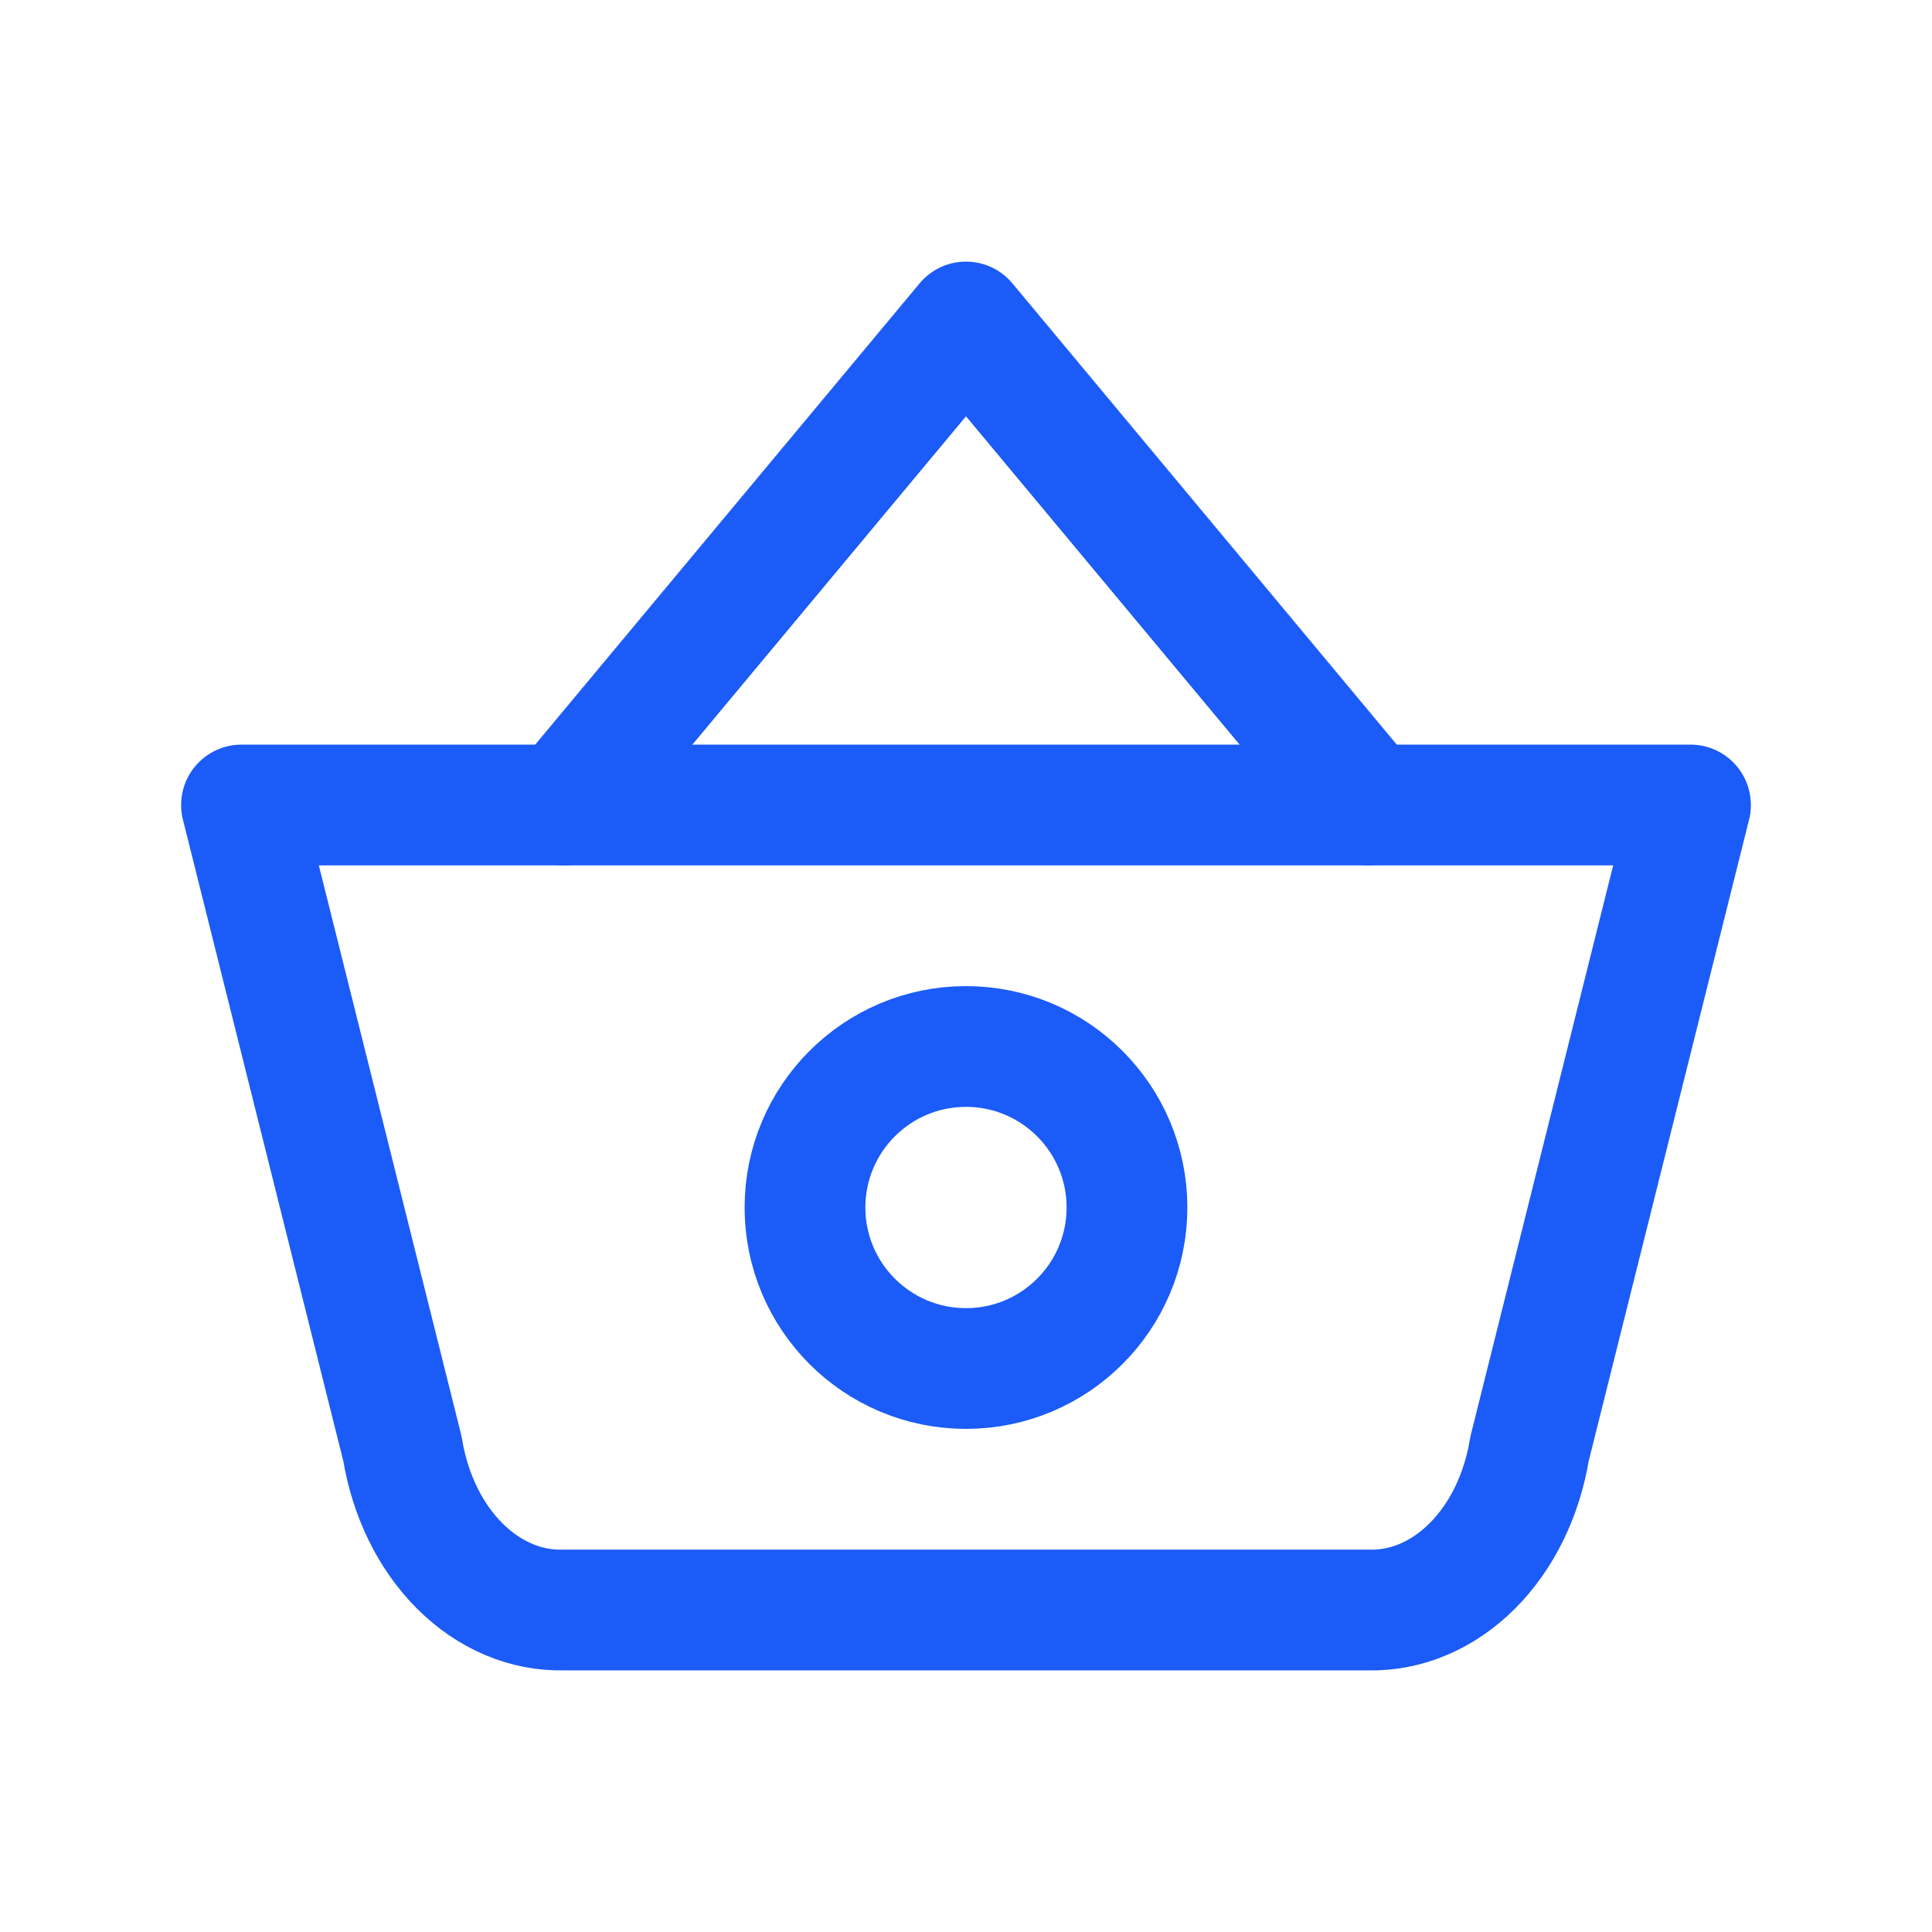
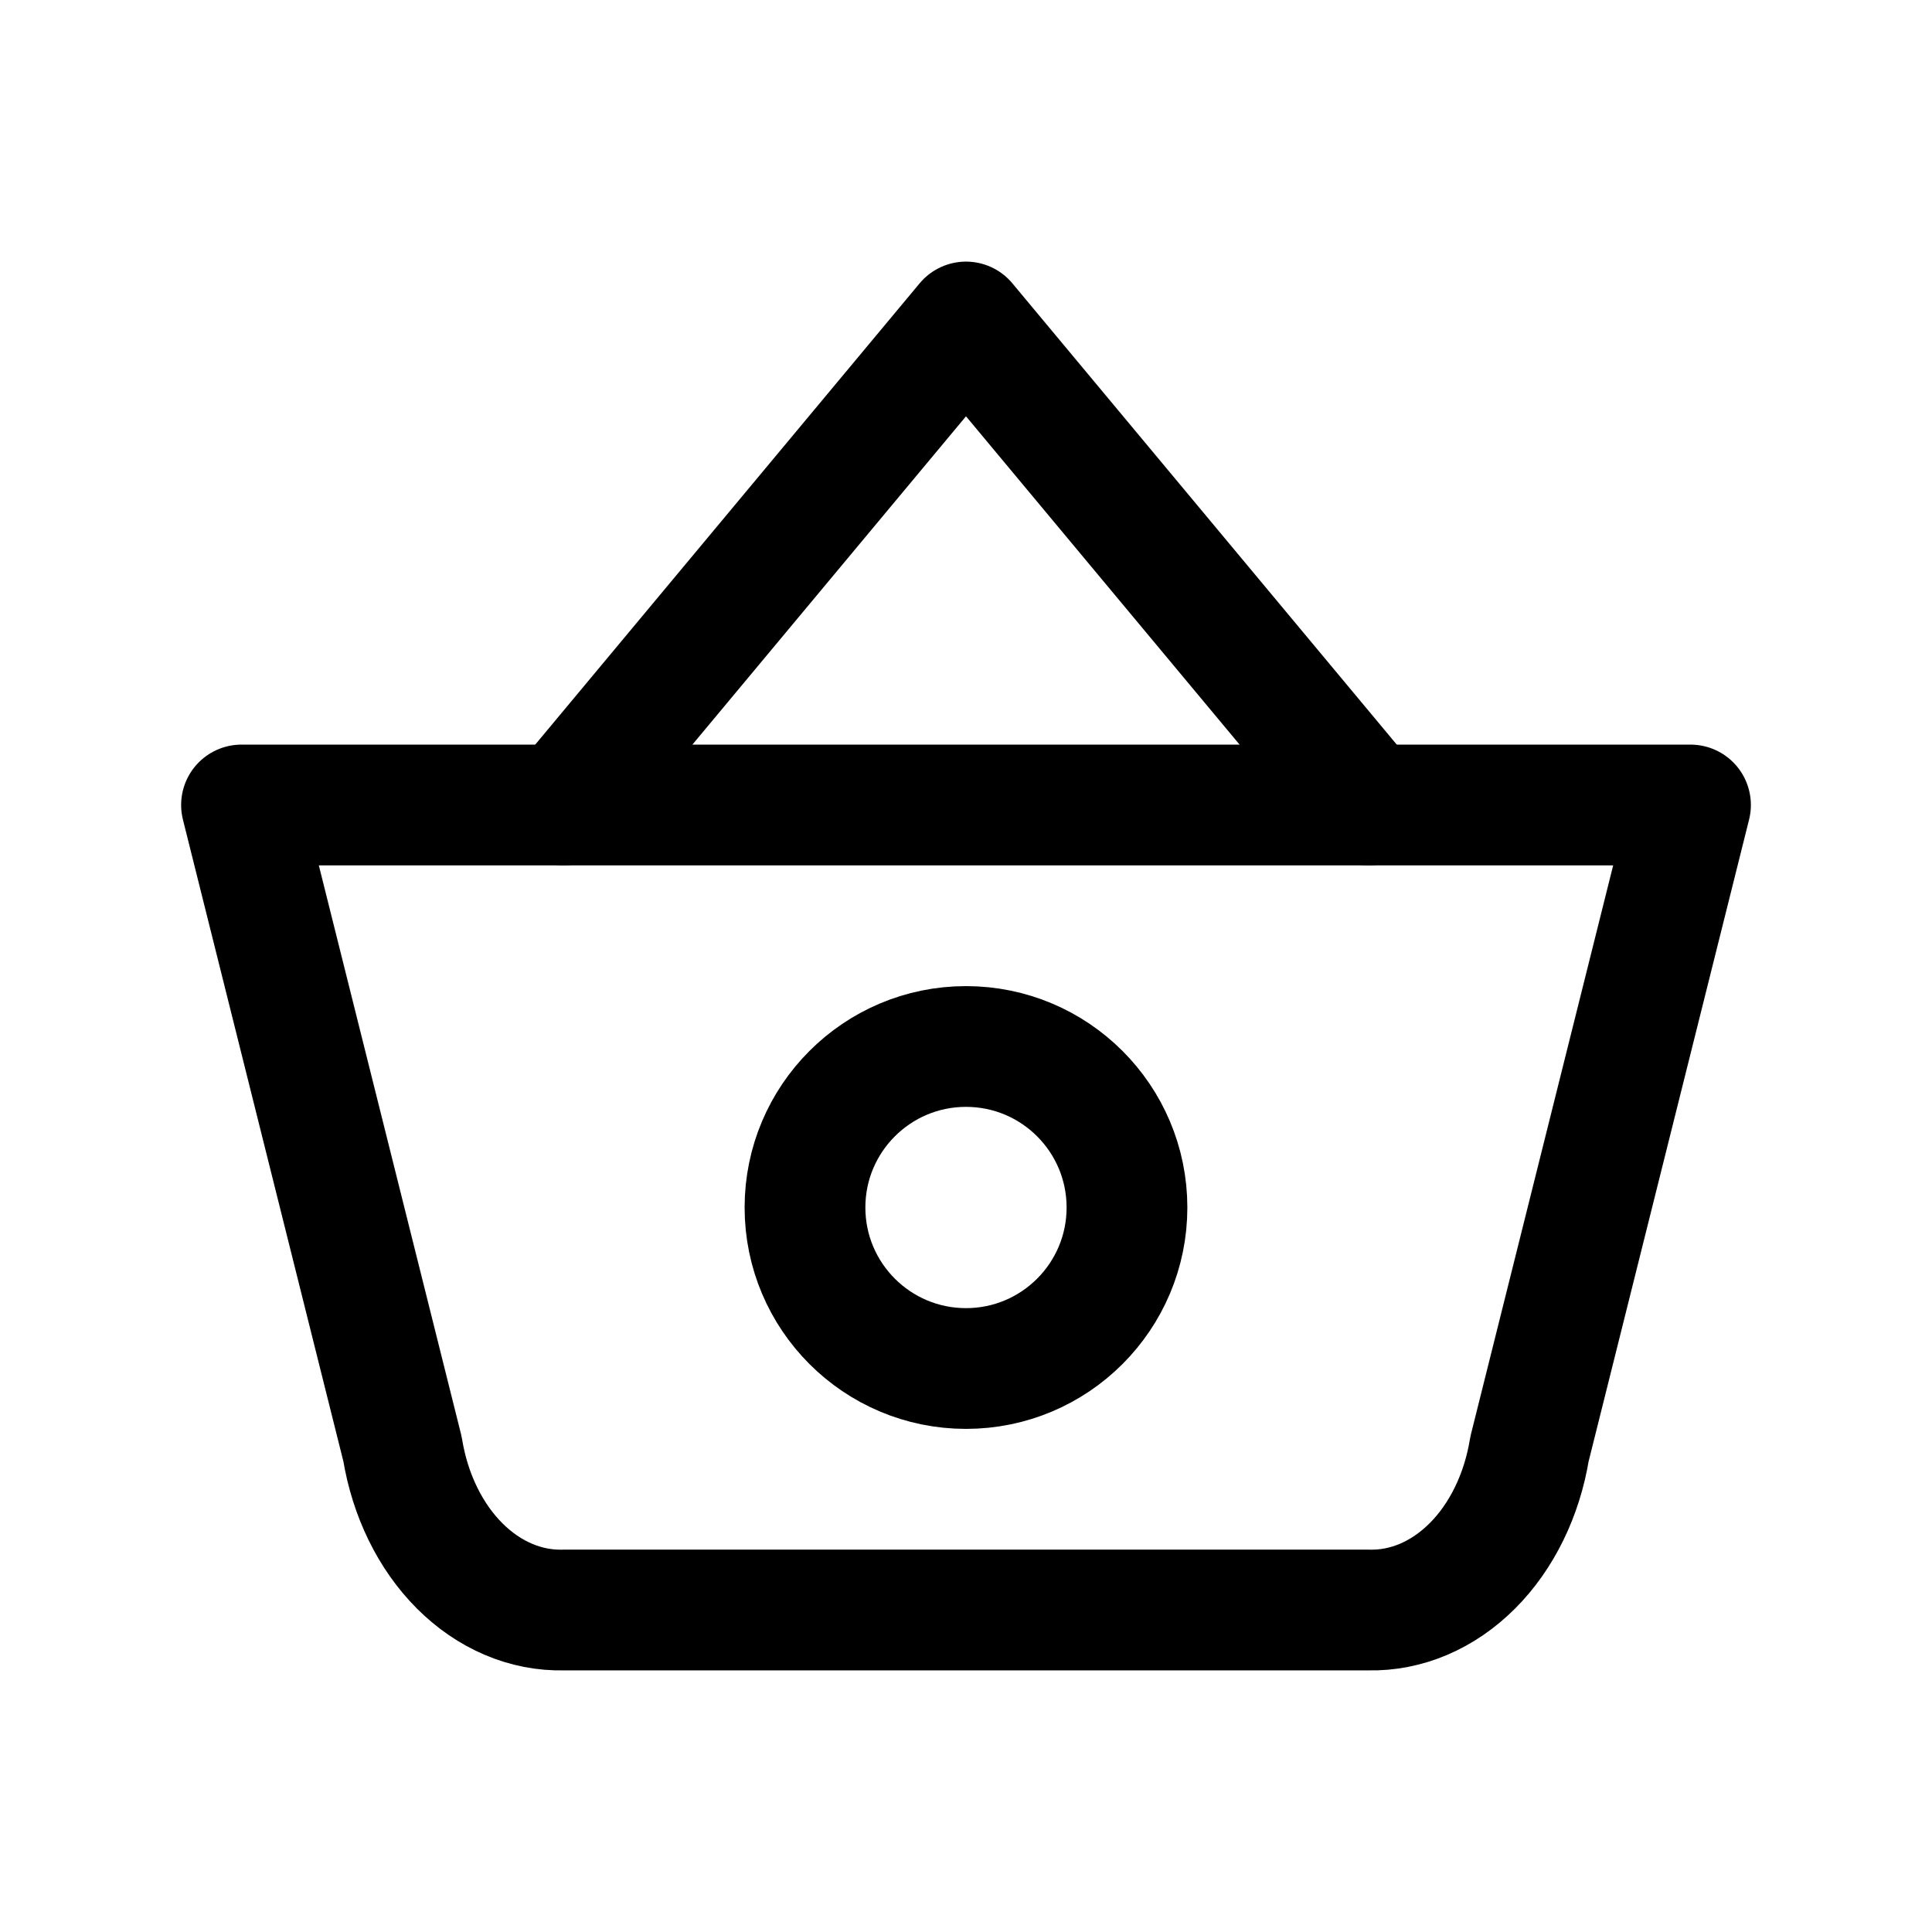
<svg xmlns="http://www.w3.org/2000/svg" width="56" height="56" viewBox="0 0 56 56" fill="none">
-   <path d="M16.333 23.333L28 9.333L39.666 23.333" stroke="#1B5BF7" stroke-width="3.5" stroke-linecap="round" stroke-linejoin="round" />
-   <path d="M49 23.333L44.333 42C44.115 43.337 43.529 44.537 42.676 45.389C41.823 46.242 40.758 46.694 39.667 46.667H16.333C15.242 46.694 14.177 46.242 13.324 45.389C12.471 44.537 11.885 43.337 11.667 42L7 23.333H49Z" stroke="#1B5BF7" stroke-width="3.5" stroke-linecap="round" stroke-linejoin="round" />
-   <path d="M28 39.667C30.577 39.667 32.666 37.577 32.666 35C32.666 32.423 30.577 30.333 28 30.333C25.422 30.333 23.333 32.423 23.333 35C23.333 37.577 25.422 39.667 28 39.667Z" stroke="#1B5BF7" stroke-width="3.5" stroke-linecap="round" stroke-linejoin="round" />
+   <path d="M16.333 23.333L28 9.333L39.666 23.333" stroke="currentColor" stroke-width="3.5" stroke-linecap="round" stroke-linejoin="round" />
+   <path d="M49 23.333L44.333 42C44.115 43.337 43.529 44.537 42.676 45.389C41.823 46.242 40.758 46.694 39.667 46.667H16.333C15.242 46.694 14.177 46.242 13.324 45.389C12.471 44.537 11.885 43.337 11.667 42L7 23.333H49Z" stroke="currentColor" stroke-width="3.5" stroke-linecap="round" stroke-linejoin="round" />
+   <path d="M28 39.667C30.577 39.667 32.666 37.577 32.666 35C32.666 32.423 30.577 30.333 28 30.333C25.422 30.333 23.333 32.423 23.333 35C23.333 37.577 25.422 39.667 28 39.667Z" stroke="currentColor" stroke-width="3.5" stroke-linecap="round" stroke-linejoin="round" />
</svg>
